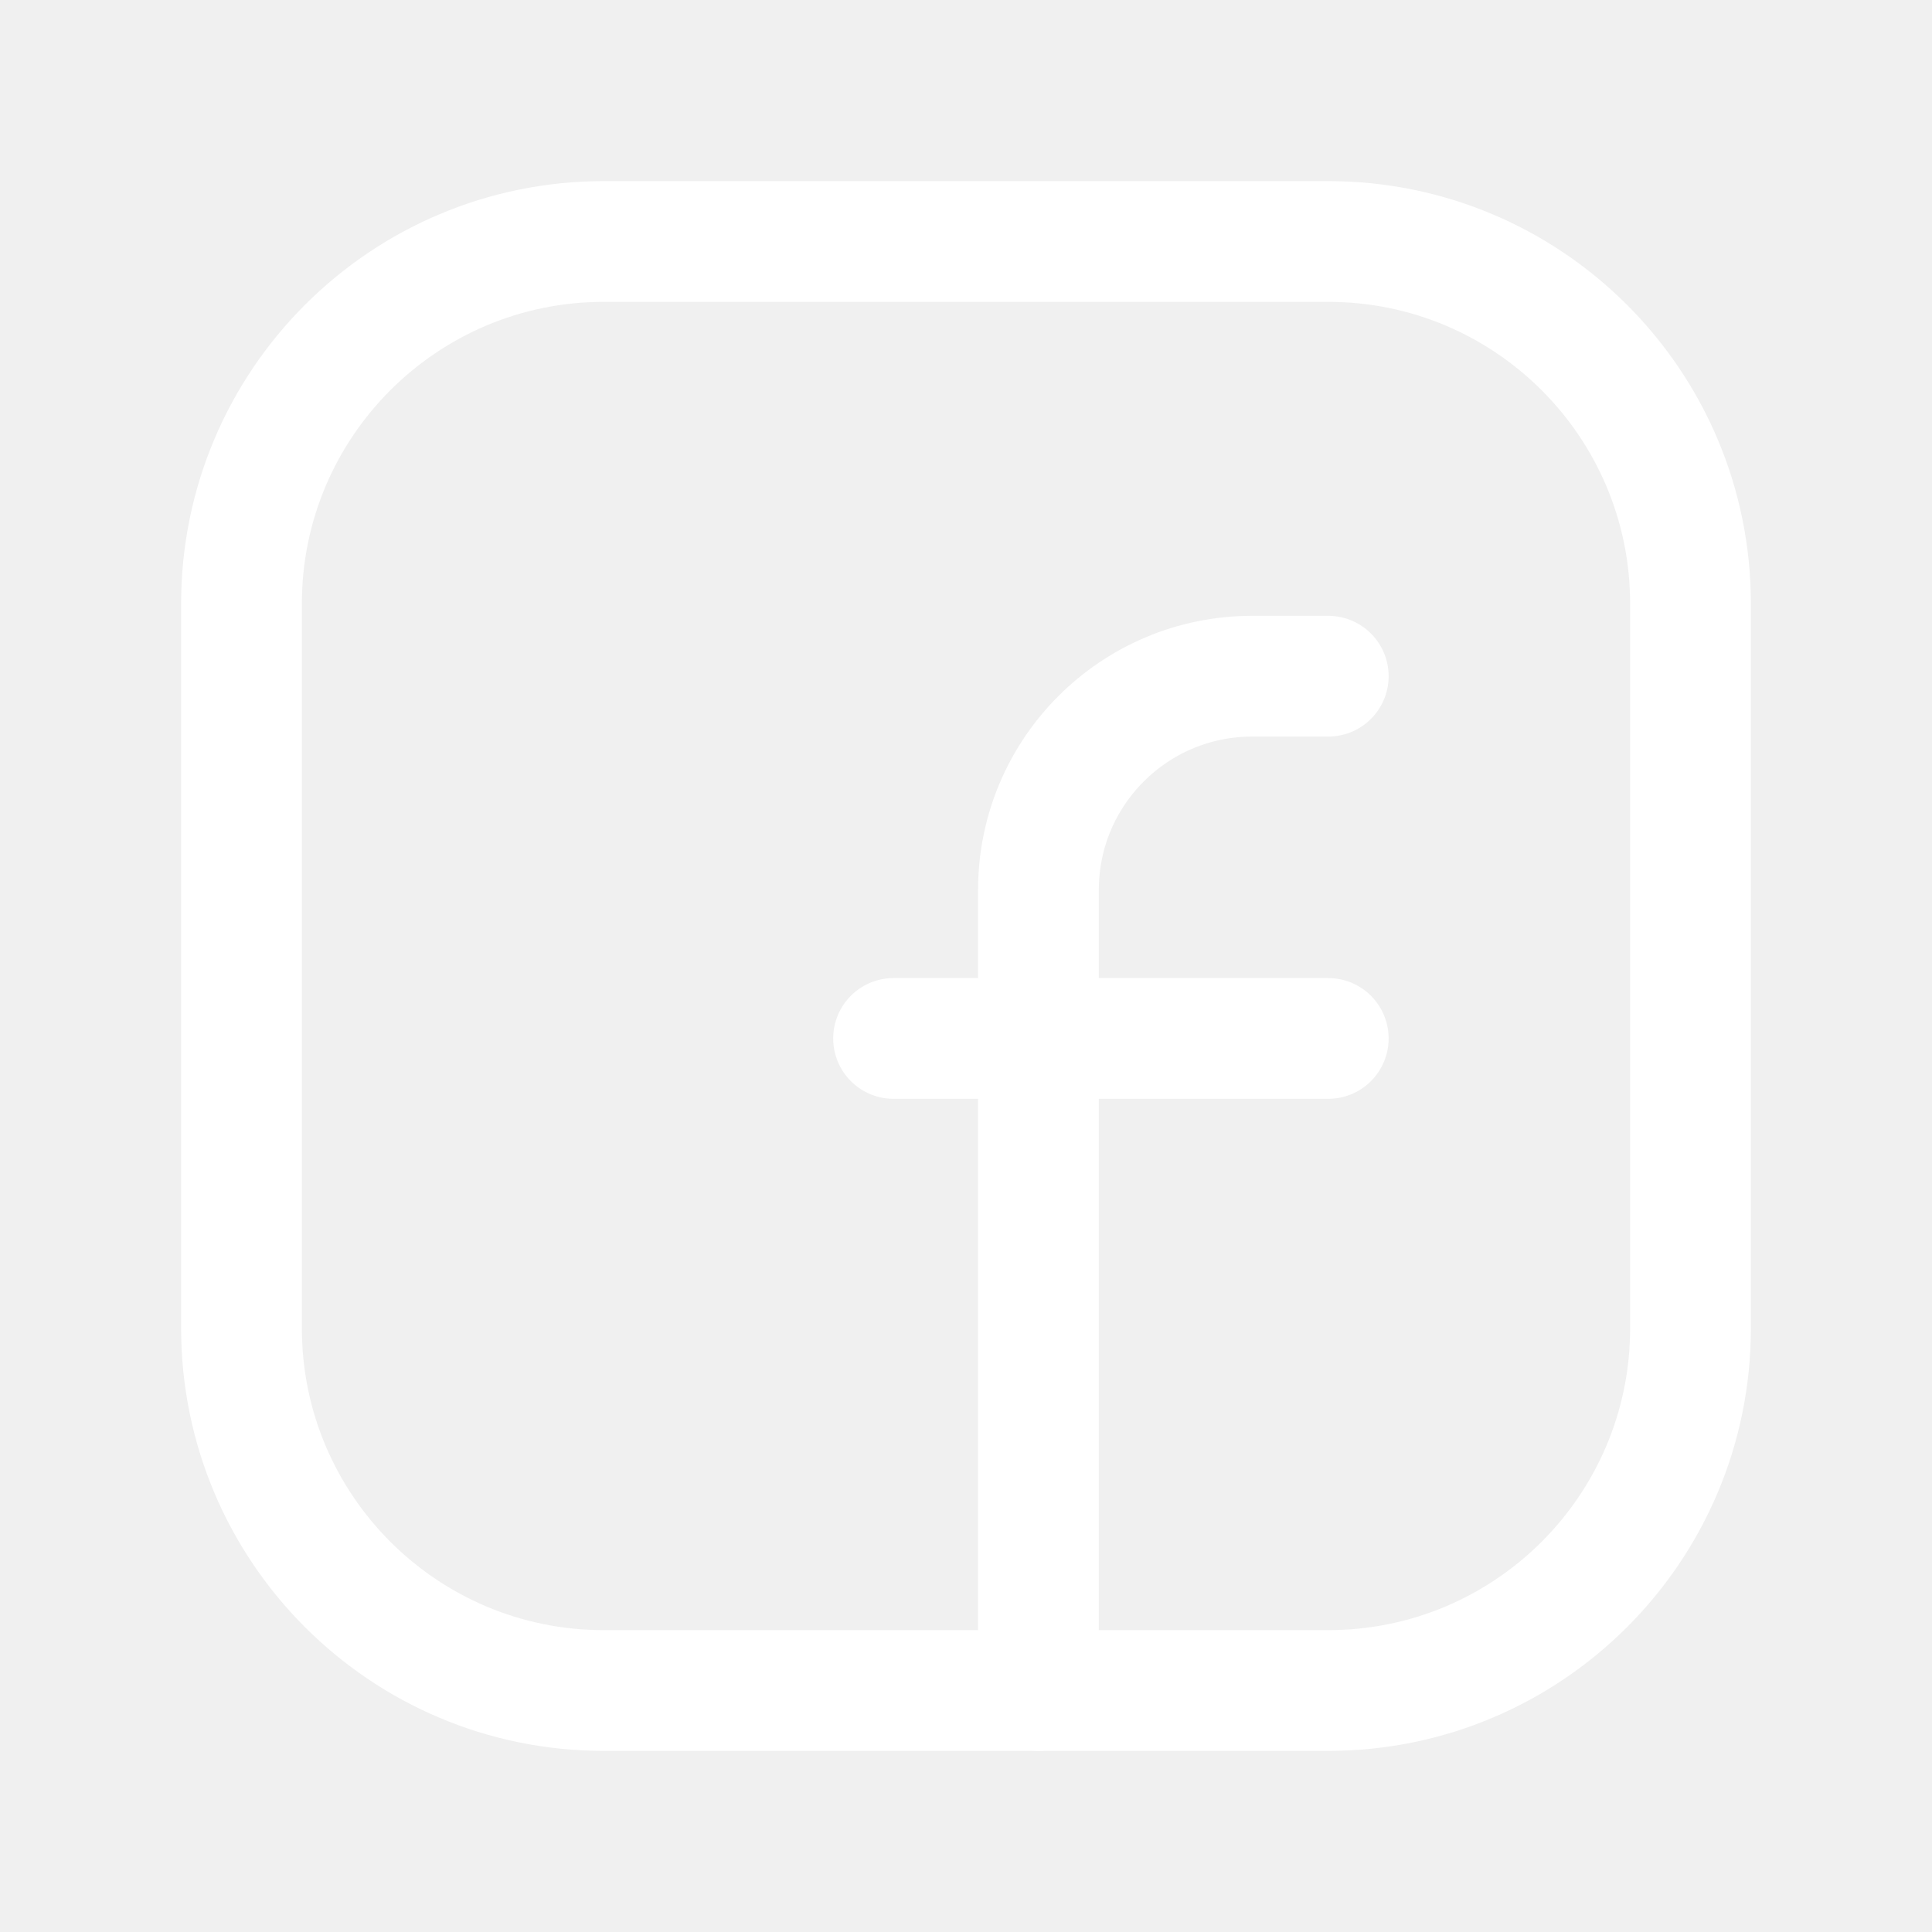
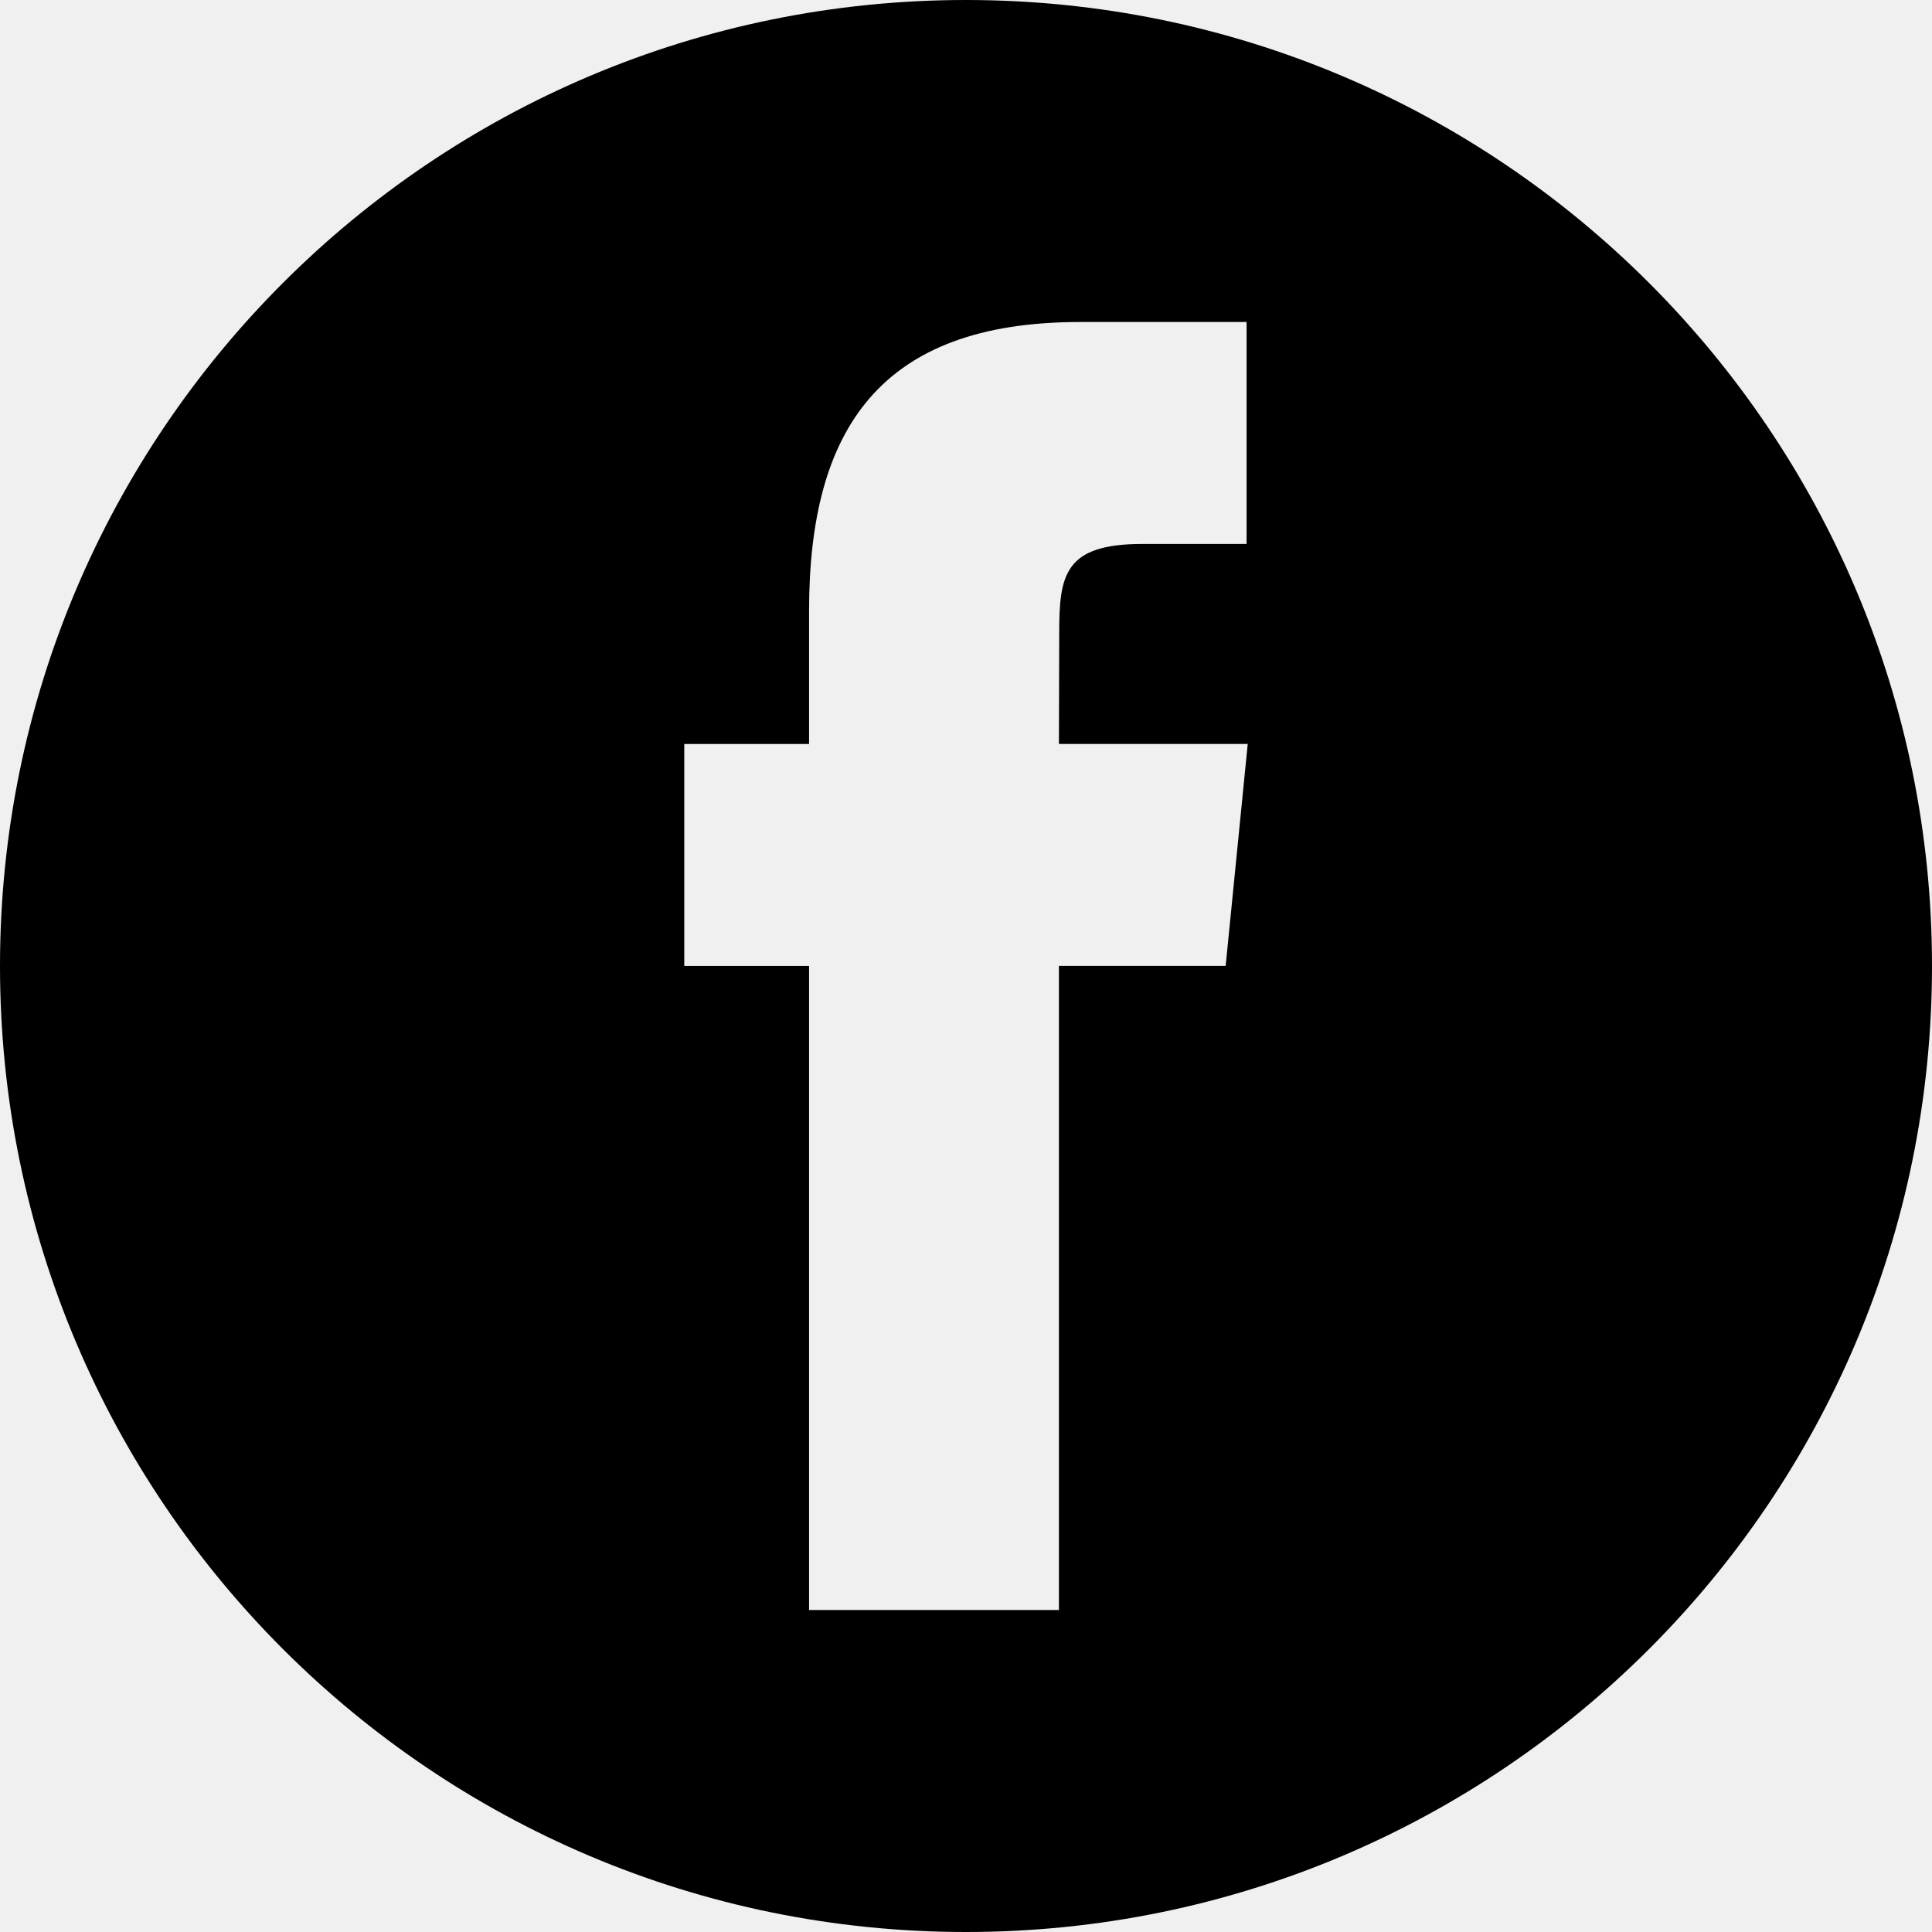
- <svg xmlns="http://www.w3.org/2000/svg" id="Facebook" width="24" height="24" viewBox="0 0 24 24">
-   <path id="Path_14" data-name="Path 14" d="M7.5,3h9A4.5,4.5,0,0,1,21,7.5V16.5A4.5,4.5,0,0,1,16.5,21H7.5A4.5,4.5,0,0,1,3,16.5v-9A4.5,4.5,0,0,1,7.5,3Z" fill="none" stroke="#fff" stroke-linecap="round" stroke-linejoin="round" stroke-width="1.5" fill-rule="evenodd" />
-   <path id="Path_15" data-name="Path 15" d="M11.1,12.9h5.4" fill="none" stroke="#fff" stroke-linecap="round" stroke-linejoin="round" stroke-width="1.5" />
-   <path id="Path_16" data-name="Path 16" d="M16.5,8.4h-.945A2.655,2.655,0,0,0,12.9,11.055V21" fill="none" stroke="#fff" stroke-linecap="round" stroke-linejoin="round" stroke-width="1.5" />
-   <path id="Path_17" data-name="Path 17" d="M0,0H24V24H0Z" transform="translate(0 24) rotate(-90)" fill="none" />
+ <svg xmlns="http://www.w3.org/2000/svg" width="40" height="40" viewBox="0 0 40 40" fill="none">
+   <g id="Facebook">
+     <path id="Subtract" fill-rule="evenodd" clip-rule="evenodd" d="M20 0C8.954 0 0 8.954 0 20C0 31.046 8.954 40 20 40C31.046 40 40 31.046 40 20C40 8.954 31.046 0 20 0ZM21.924 19.998V33.333H16.751V19.999H14.167V15.404H16.751V12.645C16.751 8.896 18.211 6.667 22.357 6.667H25.809V11.262H23.651C22.037 11.262 21.93 11.905 21.93 13.103L21.924 15.403H25.833L25.376 19.998H21.924Z" fill="black" />
+   </g>
</svg>
